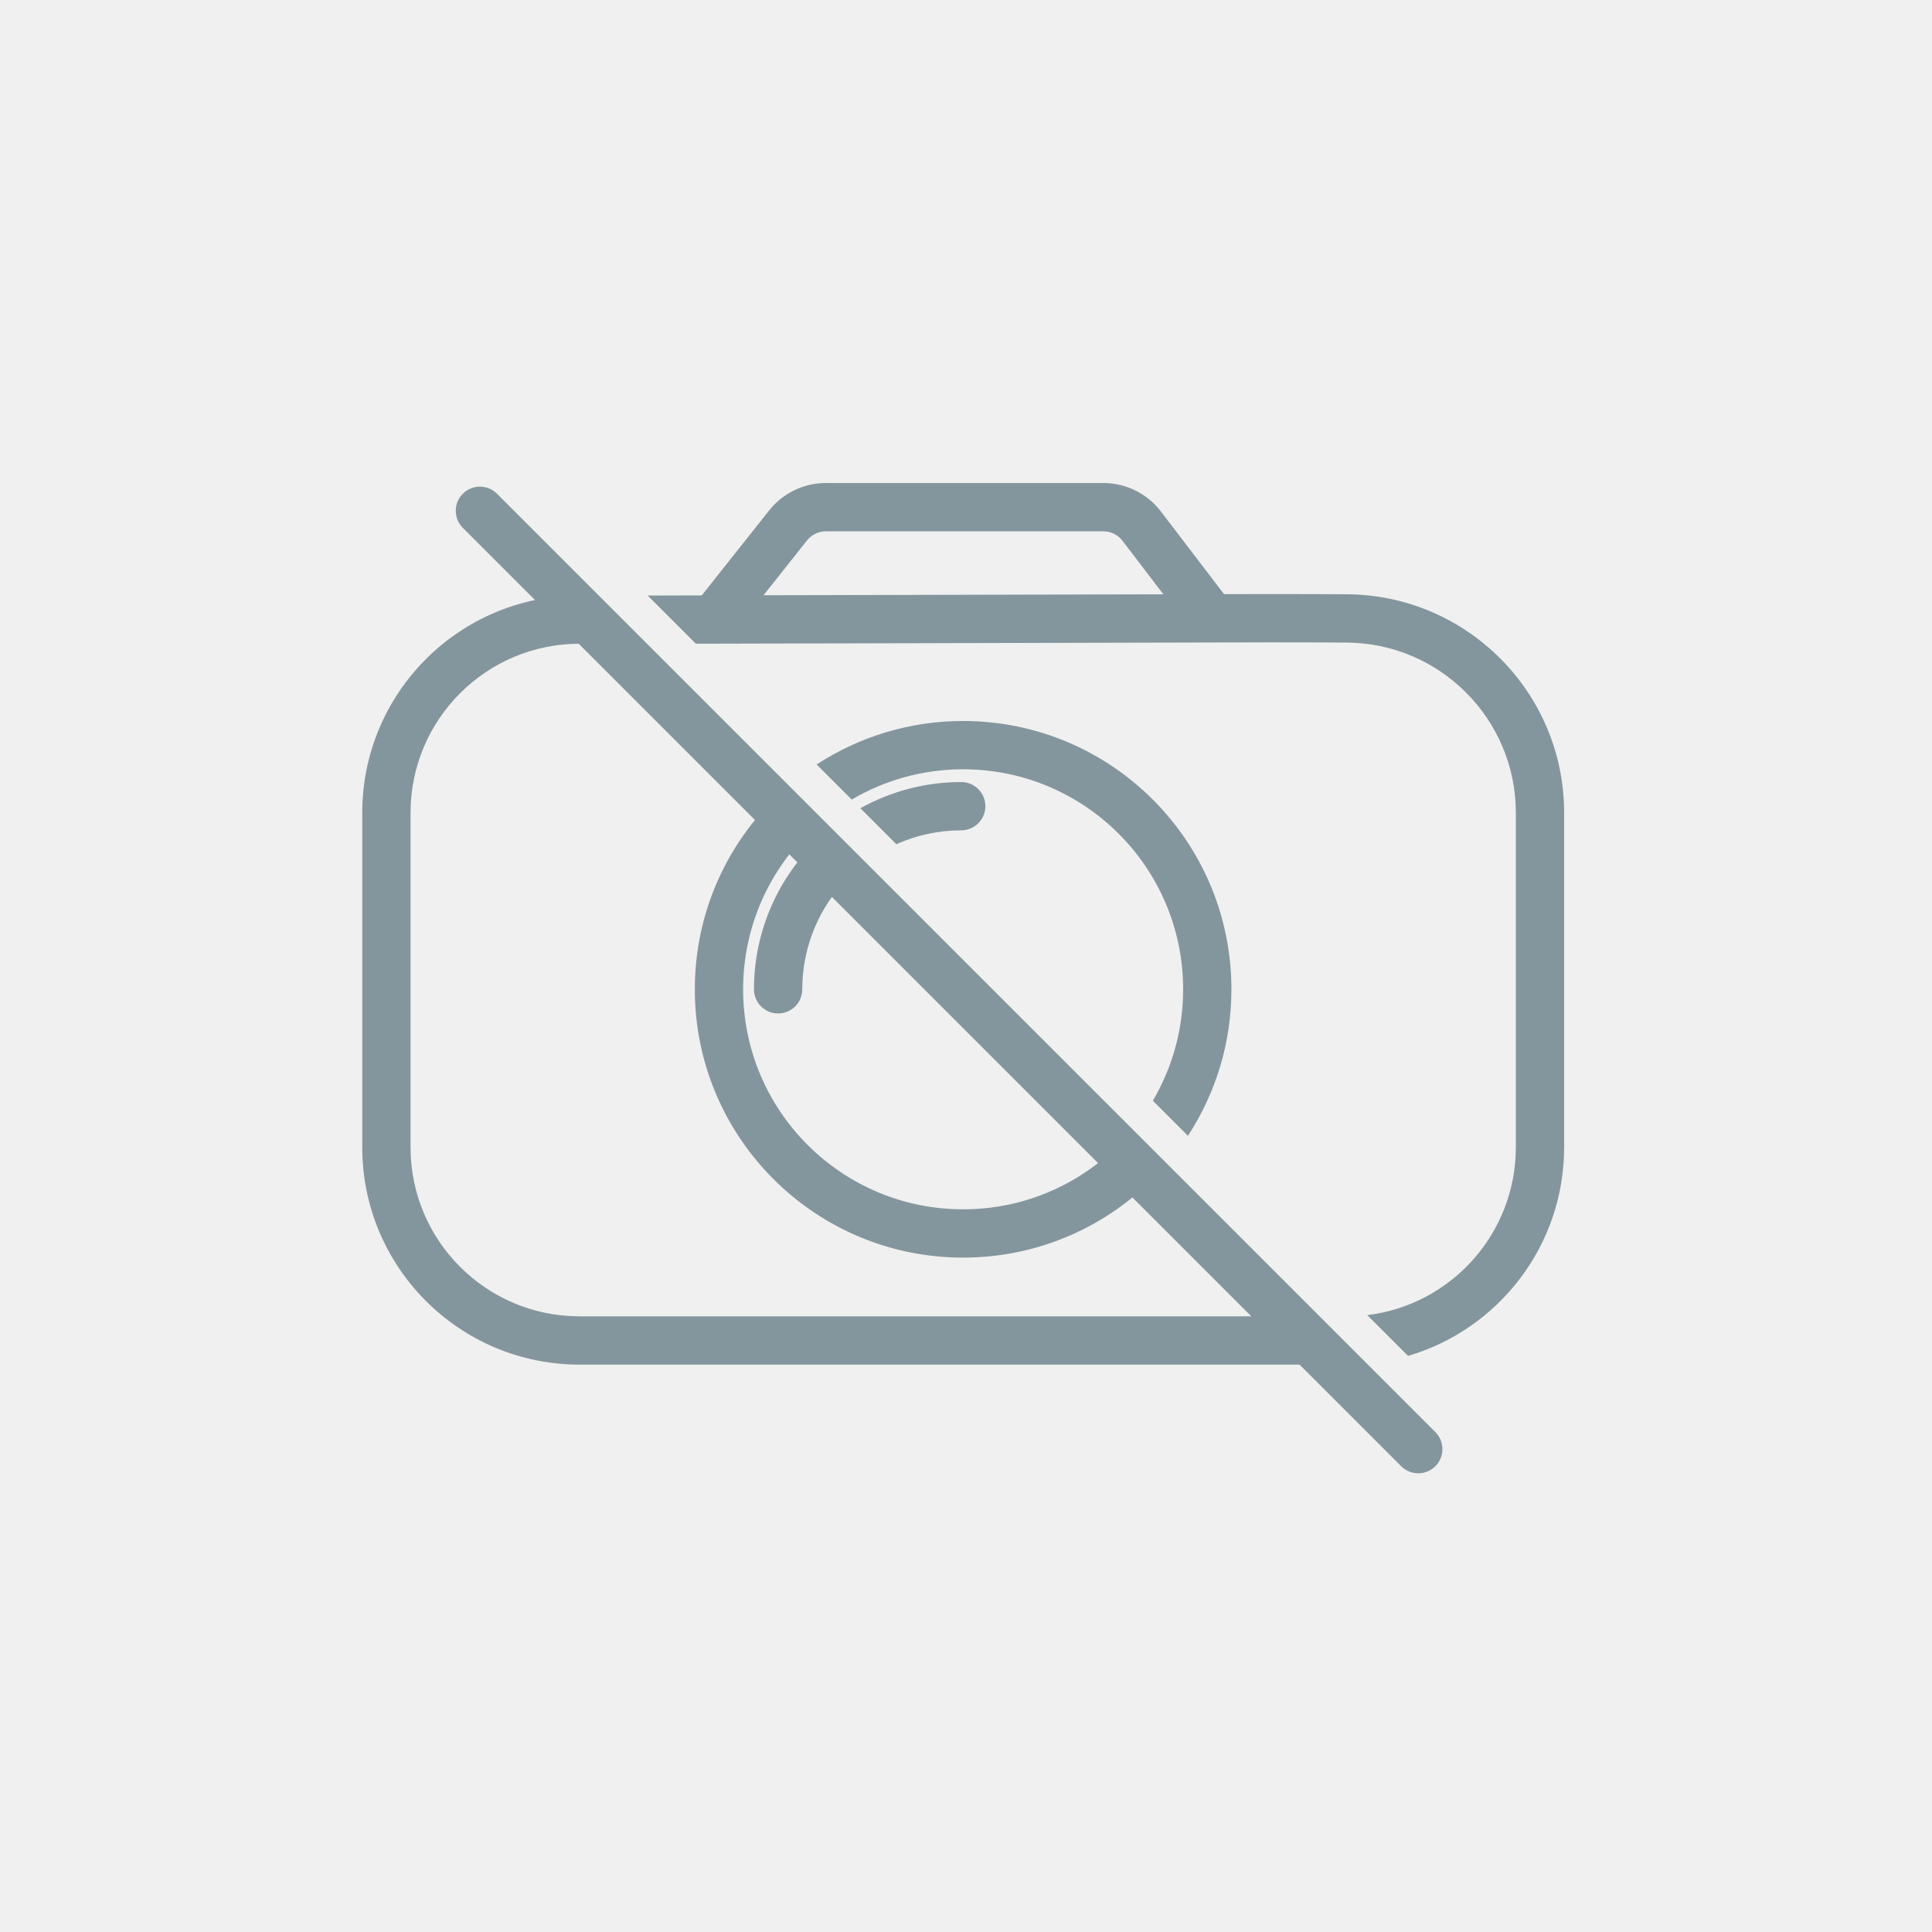
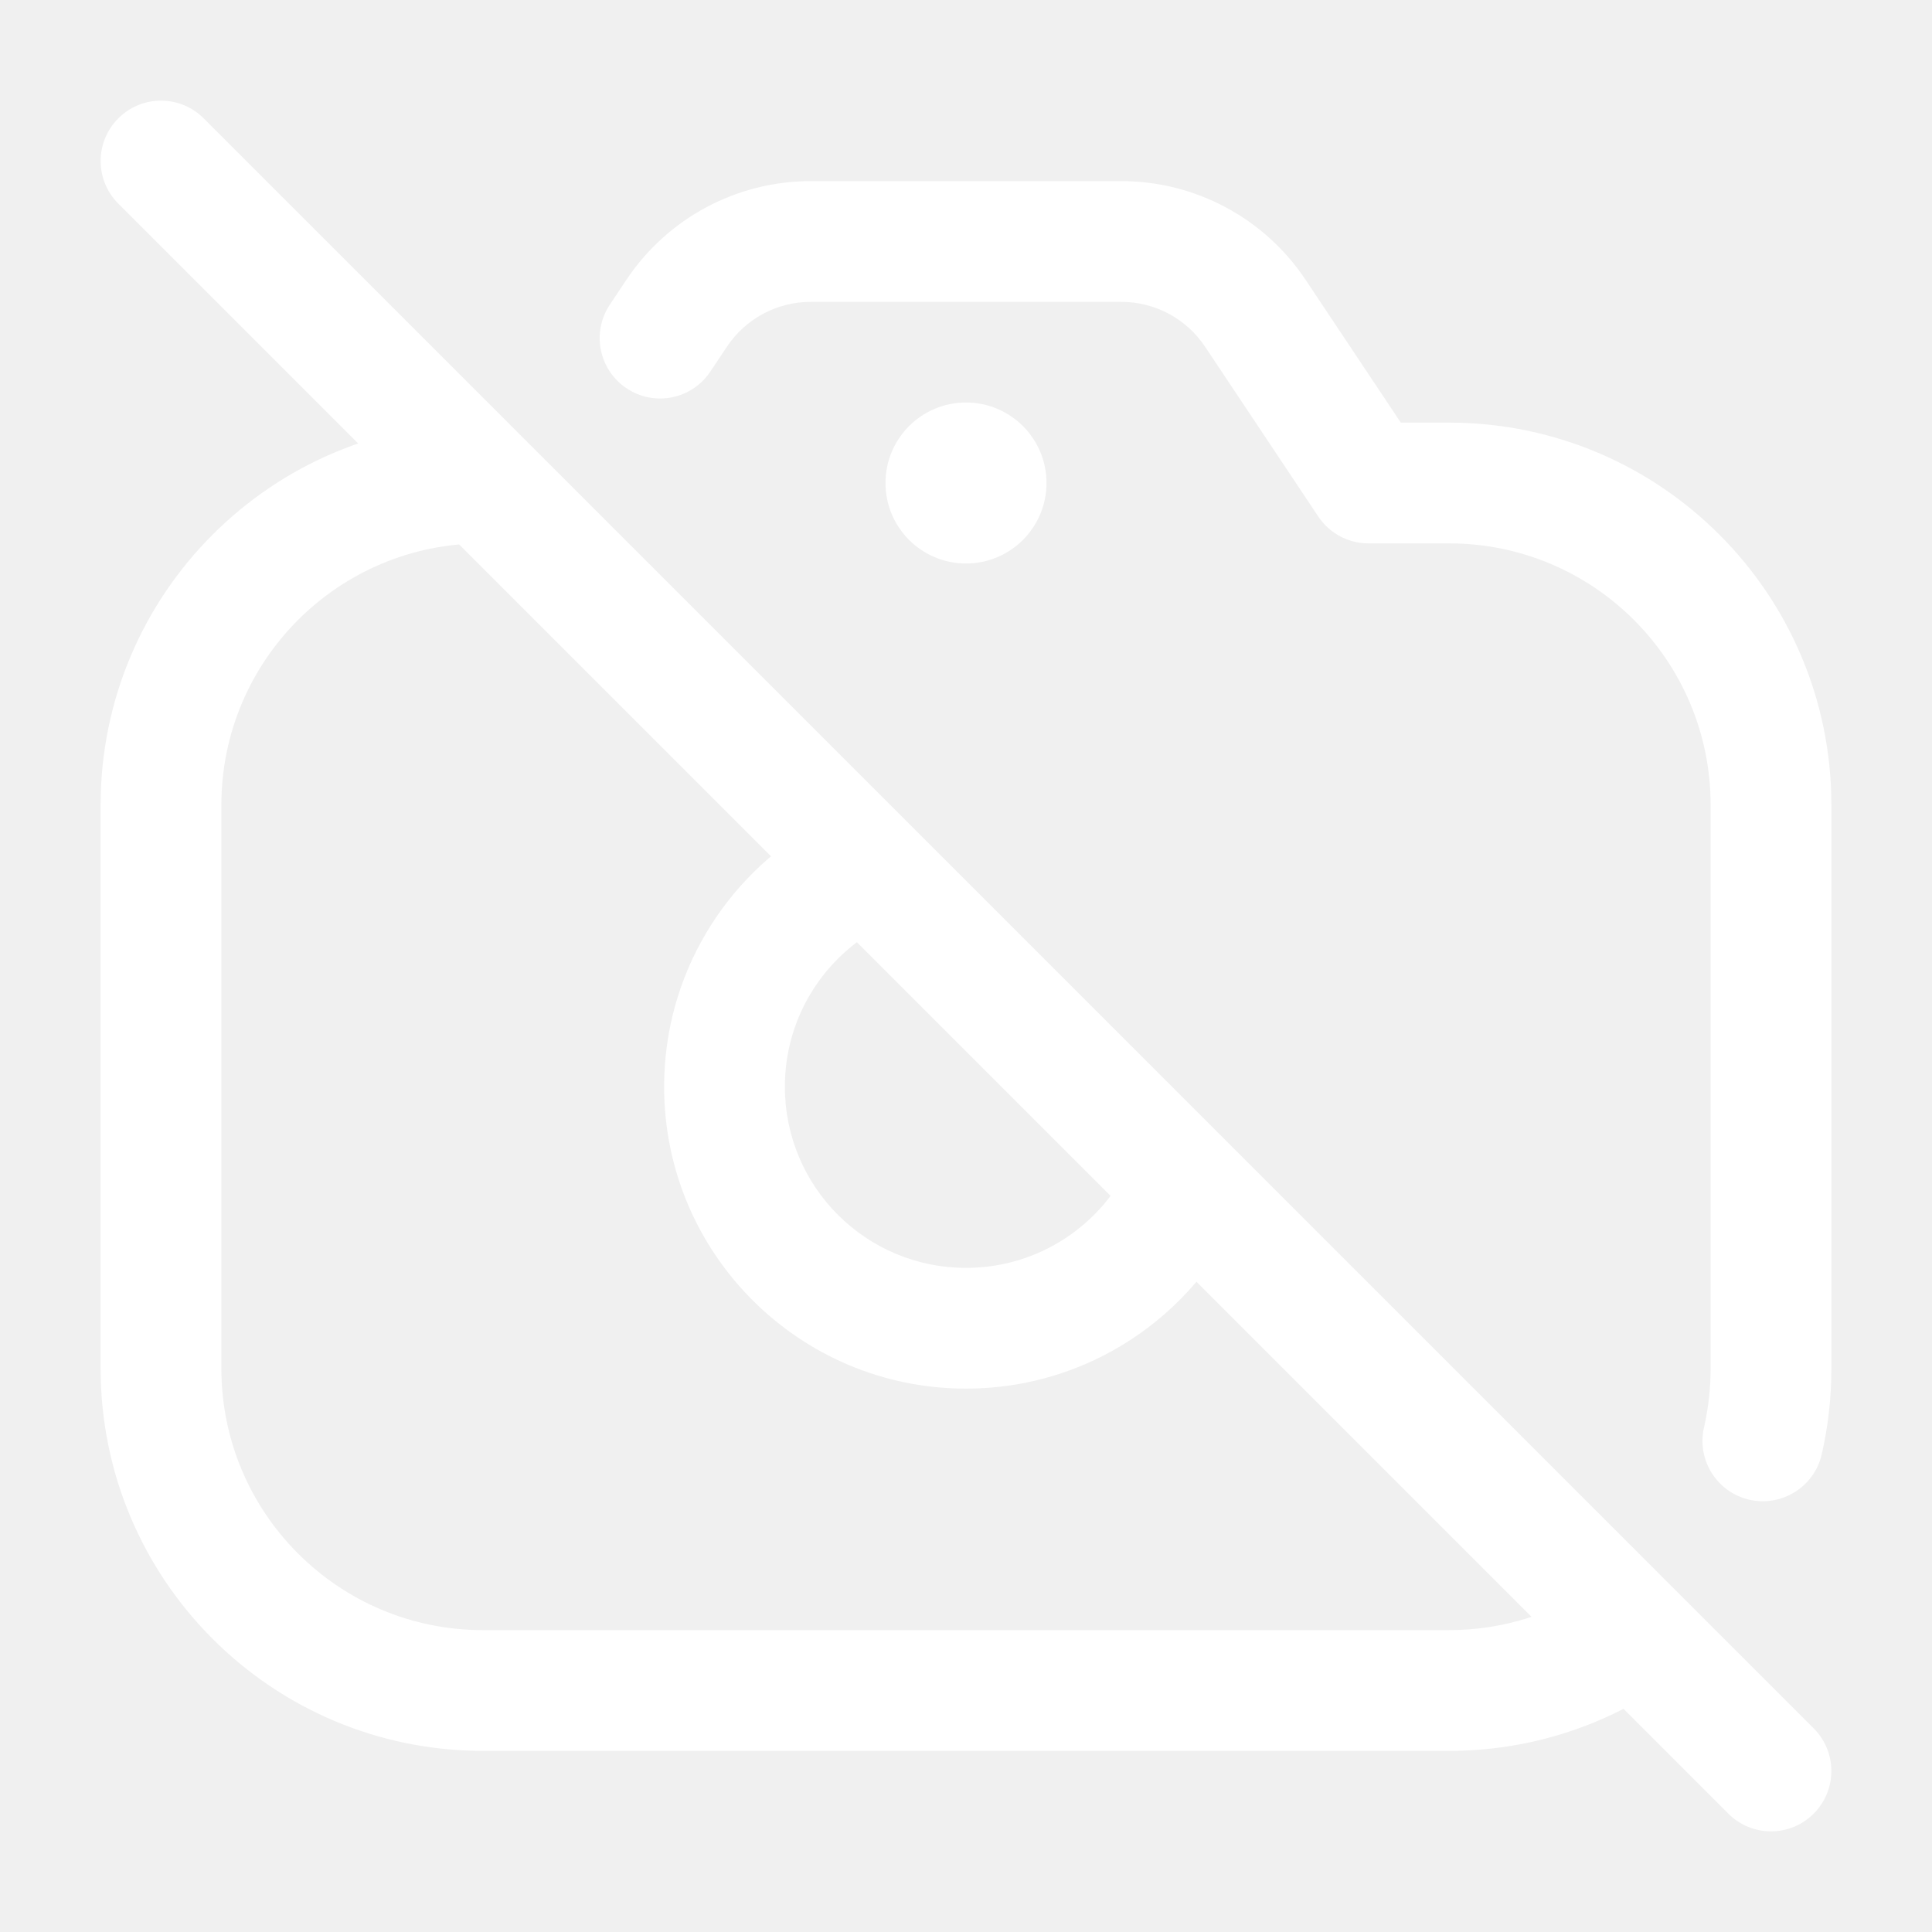
- <svg xmlns="http://www.w3.org/2000/svg" width="64" height="64" viewBox="0 0 64 64" fill="none">
-   <g opacity="0.5">
-     <path d="M16.463 16.355C16.151 16.043 15.645 16.043 15.332 16.355C15.02 16.668 15.02 17.174 15.332 17.487L16.463 16.355ZM46.416 48.571C46.729 48.883 47.235 48.883 47.548 48.571C47.86 48.258 47.86 47.752 47.548 47.439L46.416 48.571ZM15.332 17.487L46.416 48.571L47.548 47.439L16.463 16.355L15.332 17.487Z" fill="#183C4A" />
-     <path fill-rule="evenodd" clip-rule="evenodd" d="M19.19 19.725C15.218 19.731 12 22.952 12 26.925V38.005C12 41.982 15.224 45.205 19.2 45.205H44.614C44.633 45.205 44.651 45.205 44.669 45.205L43.07 43.605H19.2C16.107 43.605 13.6 41.098 13.6 38.005V26.925C13.6 23.831 16.109 21.323 19.203 21.325L20.791 21.326L19.19 19.725ZM25.788 26.324C24.081 27.943 23.017 30.233 23.017 32.772C23.017 37.681 26.996 41.66 31.904 41.66C34.443 41.66 36.733 40.596 38.353 38.889L37.221 37.757C35.892 39.175 34.002 40.06 31.904 40.06C27.88 40.06 24.617 36.797 24.617 32.772C24.617 30.675 25.502 28.785 26.92 27.455L25.788 26.324ZM28.214 26.487L27.052 25.325C28.447 24.414 30.114 23.884 31.904 23.884C36.813 23.884 40.792 27.863 40.792 32.772C40.792 34.563 40.263 36.23 39.352 37.625L38.19 36.463C38.827 35.38 39.193 34.119 39.193 32.772C39.193 28.747 35.929 25.484 31.904 25.484C30.558 25.484 29.296 25.85 28.214 26.487ZM27.188 27.724C27.12 27.787 27.053 27.851 26.987 27.917C25.699 29.205 24.976 30.951 24.976 32.772C24.976 33.214 25.334 33.572 25.776 33.572C26.218 33.572 26.576 33.214 26.576 32.772C26.576 31.376 27.131 30.036 28.118 29.049C28.184 28.983 28.252 28.919 28.321 28.857L27.188 27.724ZM29.692 27.965L28.501 26.774C29.514 26.21 30.662 25.906 31.842 25.906C32.284 25.906 32.642 26.265 32.642 26.706C32.642 27.148 32.284 27.506 31.842 27.506C31.094 27.506 30.362 27.666 29.692 27.965ZM45.292 43.565C48.065 43.23 50.214 40.869 50.214 38.005V26.922C50.214 23.827 47.705 21.304 44.61 21.286C43.834 21.282 43.008 21.279 42.073 21.279H42.072L23.051 21.324L21.454 19.727L21.761 19.727L21.762 19.727L23.247 19.723L25.479 16.909C25.934 16.335 26.627 16 27.36 16L36.548 16C37.297 16 38.002 16.349 38.456 16.943L40.548 19.682L42.07 19.679L42.072 19.679C43.011 19.679 43.84 19.682 44.619 19.686C48.594 19.709 51.814 22.947 51.814 26.922V38.005C51.814 41.277 49.631 44.04 46.643 44.916L45.292 43.565ZM27.36 17.6L36.548 17.6C36.798 17.6 37.033 17.716 37.184 17.914L38.538 19.687L25.293 19.718L26.733 17.903C26.884 17.712 27.115 17.6 27.36 17.6Z" fill="#183C4A" />
-   </g>
+ <svg xmlns="http://www.w3.org/2000/svg" width="24" height="24" viewBox="0 0 24 24" fill="none">
+   <path d="M2.53 1.47C2.237 1.177 1.763 1.177 1.47 1.47C1.177 1.763 1.177 2.237 1.47 2.53L2.53 1.47ZM21.47 22.53C21.763 22.823 22.237 22.823 22.53 22.53C22.823 22.237 22.823 21.763 22.53 21.47L21.47 22.53ZM15.594 3.891L14.97 4.307L15.594 3.891ZM17 6L16.376 6.416C16.515 6.625 16.749 6.75 17 6.75V6ZM8.406 3.891L9.03 4.307L9.03 4.307L8.406 3.891ZM6 6.75C6.414 6.75 6.75 6.414 6.75 6C6.75 5.586 6.414 5.25 6 5.25V6.75ZM7.576 3.784C7.346 4.129 7.439 4.594 7.784 4.824C8.129 5.054 8.594 4.961 8.824 4.616L7.576 3.784ZM21.168 17.731C21.075 18.135 21.327 18.537 21.731 18.63C22.135 18.722 22.537 18.47 22.63 18.067L21.168 17.731ZM20.657 20.938C21.001 20.706 21.091 20.239 20.859 19.896C20.627 19.553 20.16 19.463 19.817 19.695L20.657 20.938ZM1.47 2.53L21.47 22.53L22.53 21.47L2.53 1.47L1.47 2.53ZM12 15.75C10.757 15.75 9.75 14.743 9.75 13.5H8.25C8.25 15.571 9.929 17.25 12 17.25V15.75ZM14.051 14.427C13.697 15.209 12.911 15.75 12 15.75V17.25C13.521 17.25 14.83 16.344 15.418 15.045L14.051 14.427ZM9.75 13.5C9.75 12.668 10.201 11.941 10.876 11.551L10.124 10.252C9.006 10.899 8.25 12.111 8.25 13.5H9.75ZM10.07 3.75H13.93V2.25H10.07V3.75ZM14.97 4.307L16.376 6.416L17.624 5.584L16.218 3.475L14.97 4.307ZM13.93 3.75C14.348 3.75 14.738 3.959 14.97 4.307L16.218 3.475C15.708 2.71 14.849 2.25 13.93 2.25V3.75ZM9.03 4.307C9.262 3.959 9.652 3.75 10.07 3.75V2.25C9.151 2.25 8.292 2.71 7.782 3.475L9.03 4.307ZM21.25 10V17H22.75V10H21.25ZM18 20.25H6V21.75H18V20.25ZM2.75 17V10H1.25V17H2.75ZM6 20.25C4.205 20.25 2.75 18.795 2.75 17H1.25C1.25 19.623 3.377 21.75 6 21.75V20.25ZM18 6.75C19.795 6.75 21.25 8.205 21.25 10H22.75C22.75 7.377 20.623 5.25 18 5.25V6.75ZM6 5.25C3.377 5.25 1.25 7.377 1.25 10H2.75C2.75 8.205 4.205 6.75 6 6.75V5.25ZM18 5.25H17V6.75H18V5.25ZM8.824 4.616L9.03 4.307L7.782 3.475L7.576 3.784L8.824 4.616ZM21.25 17C21.25 17.252 21.221 17.497 21.168 17.731L22.63 18.067C22.709 17.723 22.75 17.366 22.75 17H21.25ZM19.817 19.695C19.299 20.045 18.674 20.25 18 20.25V21.75C18.983 21.75 19.899 21.451 20.657 20.938L19.817 19.695Z" fill="white" />
+   <circle cx="12" cy="6" r="1" fill="white" />
</svg>
